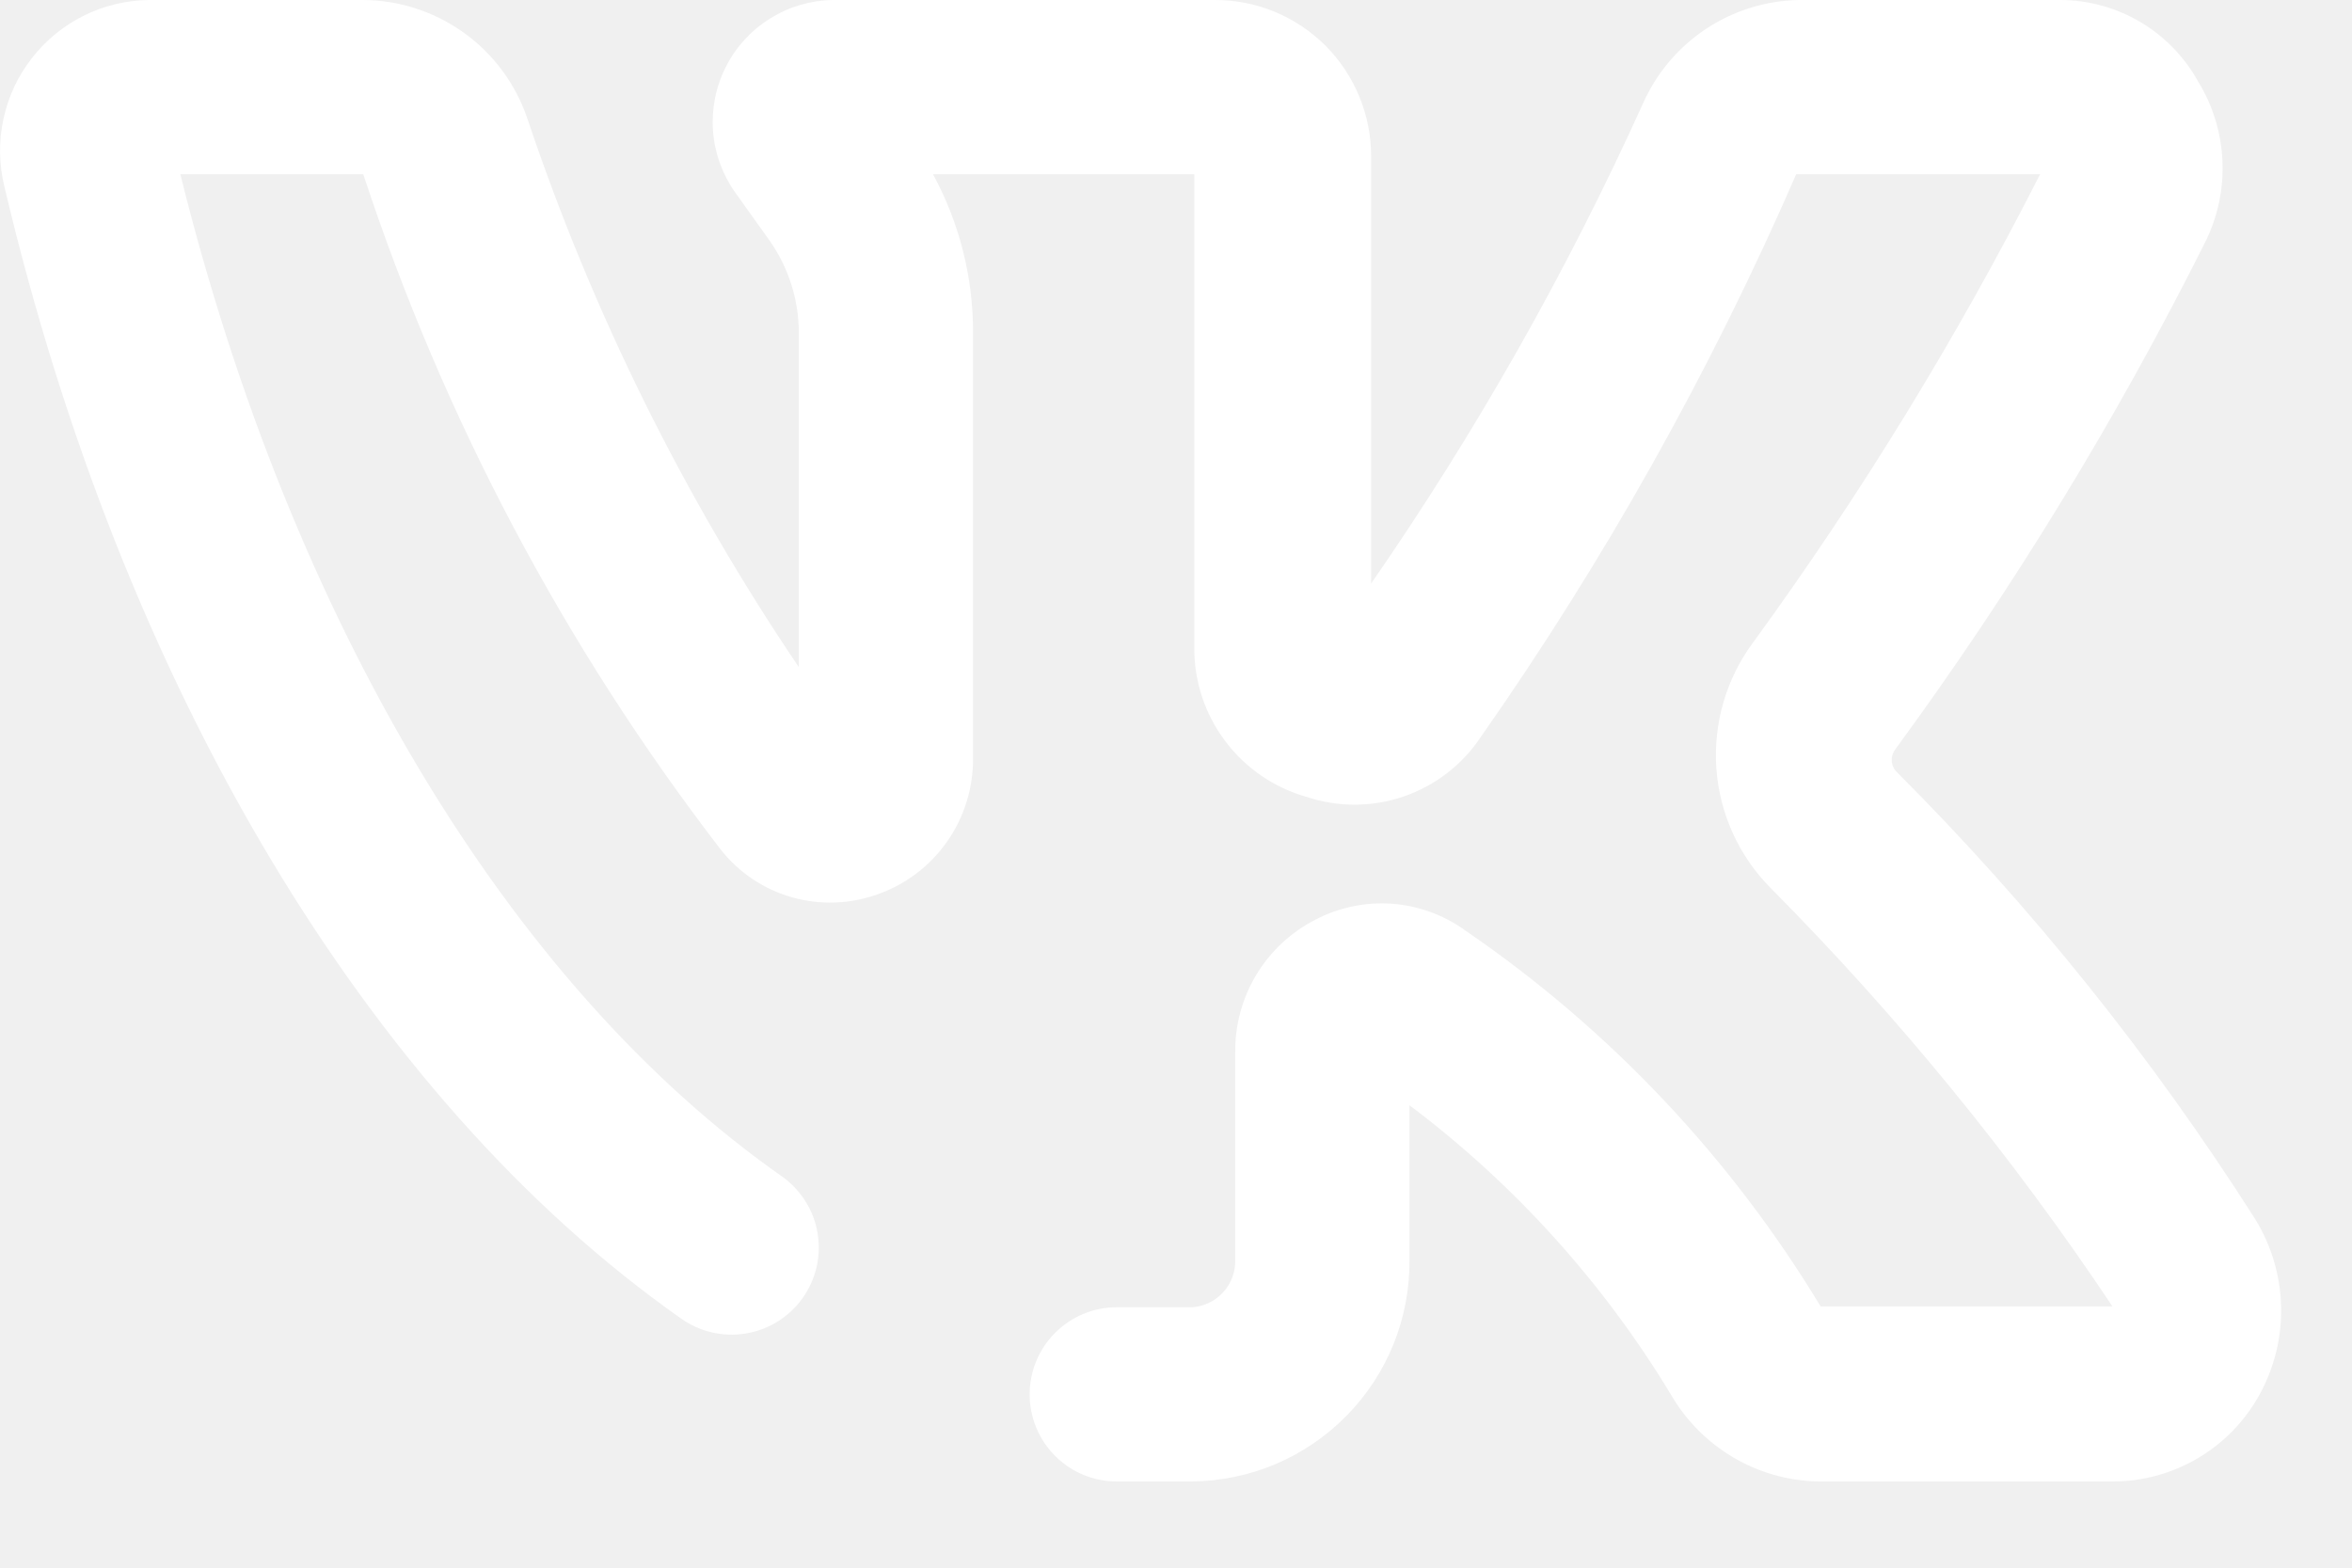
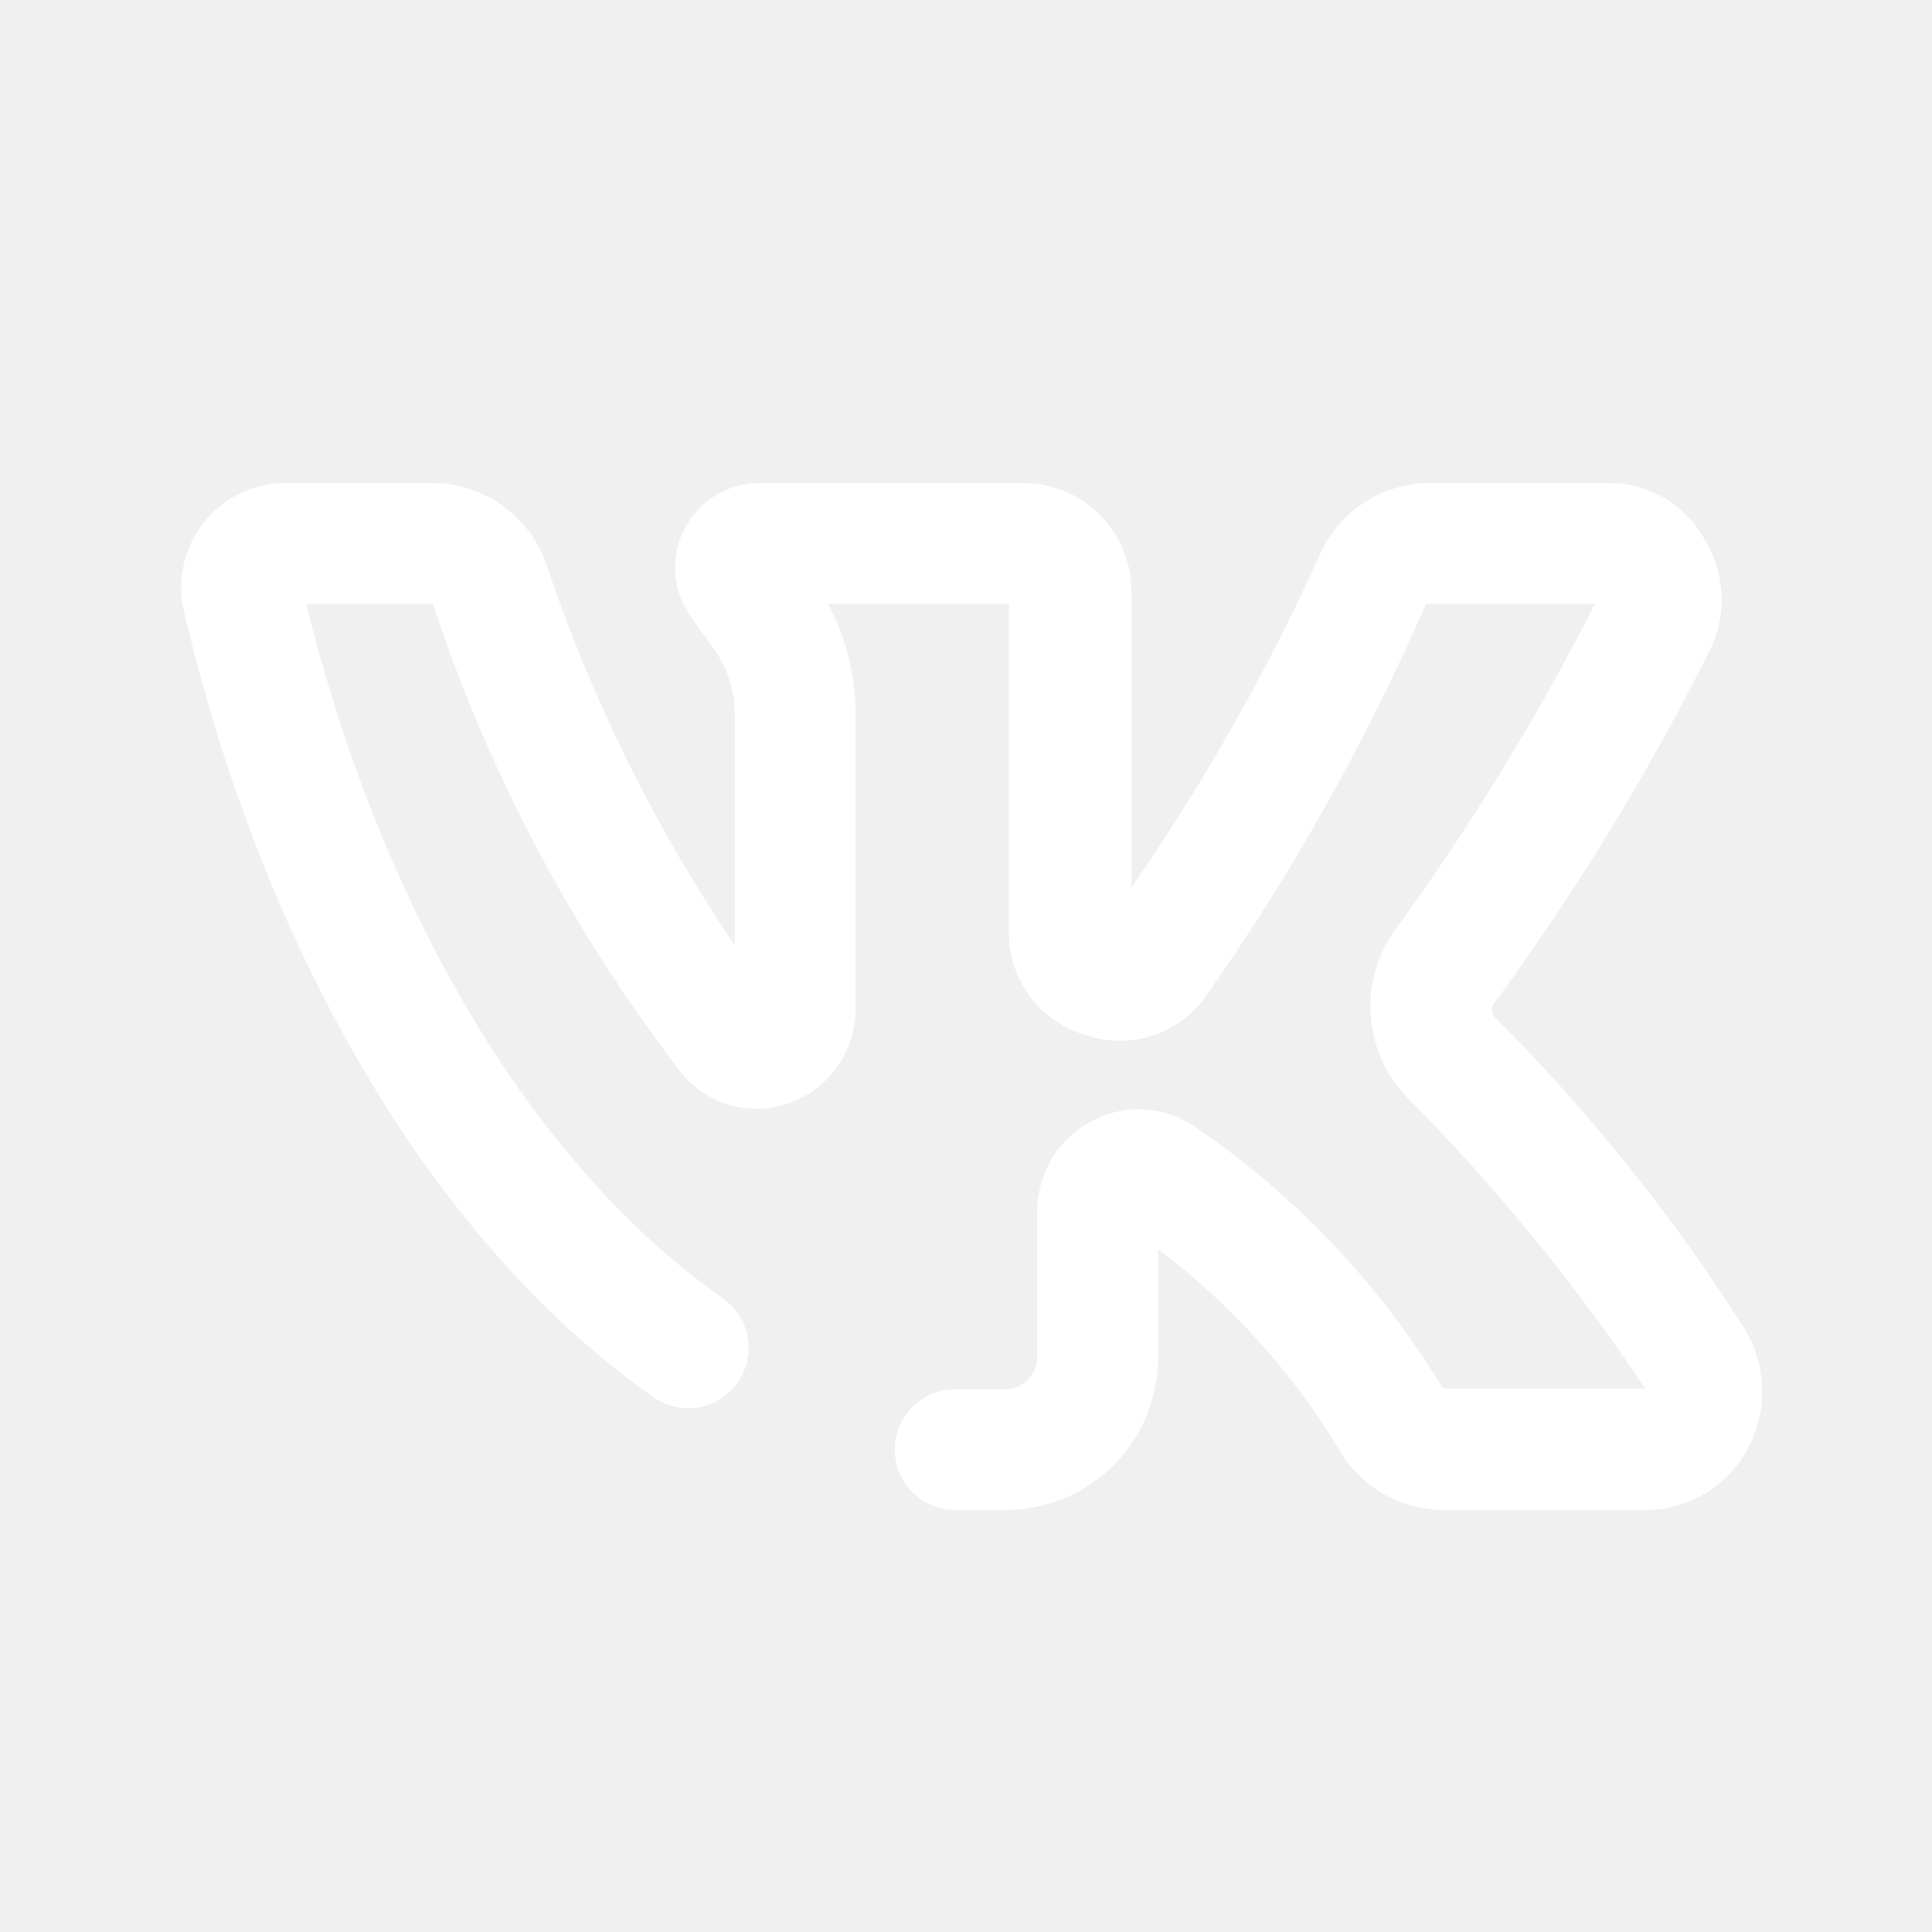
- <svg xmlns="http://www.w3.org/2000/svg" width="27" height="18" viewBox="0 0 27 18" fill="none">
-   <path d="M25.89 14C24.706 12.137 23.321 10.41 21.76 8.85C21.731 8.815 21.716 8.77 21.716 8.725C21.716 8.68 21.731 8.635 21.76 8.6C23.104 6.766 24.291 4.823 25.31 2.79C25.457 2.499 25.527 2.175 25.513 1.85C25.499 1.524 25.402 1.207 25.23 0.93C25.073 0.648 24.844 0.414 24.566 0.25C24.288 0.087 23.972 0 23.65 -2.42495e-06H20.65C20.269 0.007 19.898 0.123 19.581 0.334C19.264 0.545 19.014 0.842 18.86 1.19C17.988 3.117 16.944 4.961 15.74 6.7V1.8C15.741 1.563 15.695 1.329 15.605 1.11C15.515 0.891 15.383 0.692 15.216 0.524C15.048 0.357 14.849 0.224 14.63 0.134C14.411 0.044 14.177 -0.001 13.94 -2.42495e-06H9.56C9.305 0.004 9.056 0.077 8.84 0.213C8.623 0.348 8.448 0.539 8.333 0.767C8.217 0.994 8.167 1.249 8.185 1.503C8.204 1.758 8.292 2.002 8.44 2.21L8.84 2.77C9.054 3.078 9.17 3.445 9.17 3.82V7.66C7.85 5.707 6.8 3.585 6.05 1.35C5.914 0.956 5.66 0.615 5.321 0.373C4.982 0.131 4.576 0 4.16 -2.42495e-06H1.71C1.449 0.003 1.193 0.065 0.96 0.181C0.727 0.297 0.523 0.464 0.364 0.67C0.204 0.875 0.093 1.114 0.039 1.369C-0.016 1.623 -0.012 1.887 0.05 2.14C1.4 7.87 4.23 12.62 7.82 15.14C8.035 15.293 8.302 15.354 8.562 15.311C8.823 15.268 9.055 15.124 9.21 14.91C9.287 14.803 9.342 14.682 9.373 14.554C9.403 14.425 9.407 14.292 9.386 14.162C9.365 14.032 9.318 13.907 9.248 13.796C9.178 13.684 9.087 13.586 8.98 13.51C5.84 11.31 3.34 7.12 2.07 2H4.17C5.09 4.796 6.476 7.416 8.27 9.75C8.477 10.015 8.763 10.208 9.086 10.301C9.409 10.394 9.753 10.383 10.07 10.27C10.395 10.157 10.676 9.944 10.873 9.662C11.07 9.381 11.174 9.044 11.17 8.7V3.82C11.172 3.184 11.014 2.558 10.71 2H13.71V7.43C13.706 7.819 13.831 8.197 14.064 8.508C14.297 8.819 14.626 9.045 15 9.15C15.363 9.271 15.755 9.269 16.117 9.144C16.478 9.019 16.789 8.779 17 8.46C18.42 6.434 19.633 4.269 20.62 2H23.42C22.467 3.874 21.367 5.67 20.13 7.37C19.818 7.787 19.667 8.303 19.703 8.822C19.74 9.342 19.962 9.831 20.33 10.2C21.788 11.67 23.101 13.277 24.25 15H20.9C19.866 13.289 18.479 11.82 16.83 10.69C16.582 10.509 16.289 10.4 15.983 10.377C15.678 10.354 15.371 10.418 15.1 10.56C14.82 10.703 14.586 10.921 14.424 11.189C14.261 11.458 14.177 11.766 14.18 12.08V14.46C14.185 14.599 14.136 14.735 14.042 14.837C13.949 14.94 13.819 15.002 13.68 15.01H12.82C12.555 15.01 12.3 15.115 12.113 15.303C11.925 15.49 11.82 15.745 11.82 16.01C11.82 16.275 11.925 16.53 12.113 16.717C12.3 16.905 12.555 17.01 12.82 17.01H13.68C14.012 17.007 14.34 16.939 14.645 16.81C14.95 16.68 15.227 16.491 15.459 16.254C15.692 16.017 15.875 15.737 15.999 15.429C16.122 15.121 16.184 14.792 16.18 14.46V12.69C17.383 13.595 18.401 14.722 19.18 16.01C19.352 16.308 19.598 16.556 19.894 16.732C20.19 16.907 20.526 17.003 20.87 17.01H24.25C24.595 17.011 24.935 16.918 25.232 16.742C25.53 16.566 25.774 16.313 25.94 16.01C26.11 15.7 26.195 15.351 26.186 14.998C26.177 14.645 26.075 14.301 25.89 14Z" fill="white" />
+ <svg xmlns="http://www.w3.org/2000/svg" width="32" height="32" viewBox="0 0 32 32" fill="none">
+   <path d="M28.89 22C27.706 20.137 26.321 18.41 24.76 16.85C24.731 16.814 24.716 16.77 24.716 16.725C24.716 16.68 24.731 16.636 24.76 16.6C26.104 14.766 27.291 12.822 28.31 10.79C28.457 10.499 28.527 10.175 28.513 9.85C28.499 9.524 28.402 9.207 28.23 8.93C28.073 8.648 27.844 8.414 27.566 8.25C27.288 8.087 26.972 8 26.65 8H23.65C23.269 8.007 22.898 8.123 22.581 8.334C22.264 8.545 22.014 8.842 21.86 9.19C20.988 11.117 19.944 12.961 18.74 14.7V9.8C18.741 9.563 18.695 9.329 18.605 9.11C18.515 8.891 18.383 8.692 18.216 8.524C18.048 8.357 17.849 8.224 17.63 8.134C17.411 8.044 17.177 7.999 16.94 8H12.56C12.305 8.004 12.056 8.078 11.839 8.213C11.623 8.348 11.448 8.539 11.333 8.767C11.217 8.994 11.166 9.249 11.185 9.503C11.204 9.758 11.292 10.002 11.44 10.21L11.84 10.77C12.054 11.078 12.169 11.444 12.17 11.82V15.66C10.85 13.707 9.8 11.585 9.05 9.35C8.914 8.956 8.66 8.615 8.321 8.373C7.982 8.131 7.576 8 7.16 8H4.71C4.449 8.003 4.193 8.065 3.96 8.181C3.727 8.297 3.523 8.464 3.364 8.67C3.204 8.875 3.093 9.114 3.039 9.369C2.984 9.623 2.988 9.887 3.05 10.14C4.4 15.87 7.23 20.62 10.82 23.14C11.035 23.293 11.302 23.354 11.562 23.311C11.823 23.268 12.055 23.124 12.21 22.91C12.287 22.803 12.342 22.682 12.373 22.554C12.403 22.425 12.408 22.292 12.386 22.162C12.365 22.032 12.318 21.907 12.248 21.796C12.178 21.684 12.087 21.587 11.98 21.51C8.84 19.31 6.34 15.12 5.07 10H7.17C8.09 12.796 9.476 15.416 11.27 17.75C11.477 18.015 11.763 18.208 12.086 18.301C12.409 18.394 12.753 18.384 13.07 18.27C13.395 18.157 13.676 17.944 13.873 17.663C14.07 17.381 14.174 17.044 14.17 16.7V11.82C14.172 11.184 14.014 10.558 13.71 10H16.71V15.43C16.706 15.819 16.831 16.198 17.064 16.508C17.297 16.819 17.626 17.045 18 17.15C18.363 17.271 18.755 17.269 19.117 17.144C19.478 17.019 19.789 16.779 20 16.46C21.42 14.434 22.633 12.269 23.62 10H26.42C25.467 11.874 24.367 13.67 23.13 15.37C22.818 15.787 22.667 16.303 22.703 16.822C22.74 17.342 22.962 17.831 23.33 18.2C24.788 19.67 26.101 21.277 27.25 23H23.9C22.866 21.289 21.479 19.82 19.83 18.69C19.582 18.509 19.289 18.401 18.983 18.378C18.678 18.355 18.372 18.418 18.1 18.56C17.82 18.703 17.586 18.921 17.424 19.189C17.261 19.458 17.177 19.766 17.18 20.08V22.46C17.185 22.599 17.136 22.735 17.042 22.837C16.949 22.94 16.819 23.002 16.68 23.01H15.82C15.555 23.01 15.3 23.115 15.113 23.303C14.925 23.49 14.82 23.745 14.82 24.01C14.82 24.275 14.925 24.53 15.113 24.717C15.3 24.905 15.555 25.01 15.82 25.01H16.68C17.012 25.007 17.34 24.939 17.645 24.81C17.95 24.68 18.227 24.491 18.459 24.254C18.692 24.017 18.875 23.737 18.999 23.429C19.122 23.121 19.184 22.792 19.18 22.46V20.69C20.383 21.595 21.401 22.722 22.18 24.01C22.352 24.308 22.598 24.556 22.894 24.732C23.19 24.907 23.526 25.003 23.87 25.01H27.25C27.595 25.011 27.935 24.918 28.232 24.742C28.53 24.566 28.774 24.313 28.94 24.01C29.11 23.7 29.195 23.351 29.186 22.998C29.177 22.645 29.075 22.301 28.89 22Z" fill="white" />
</svg>
